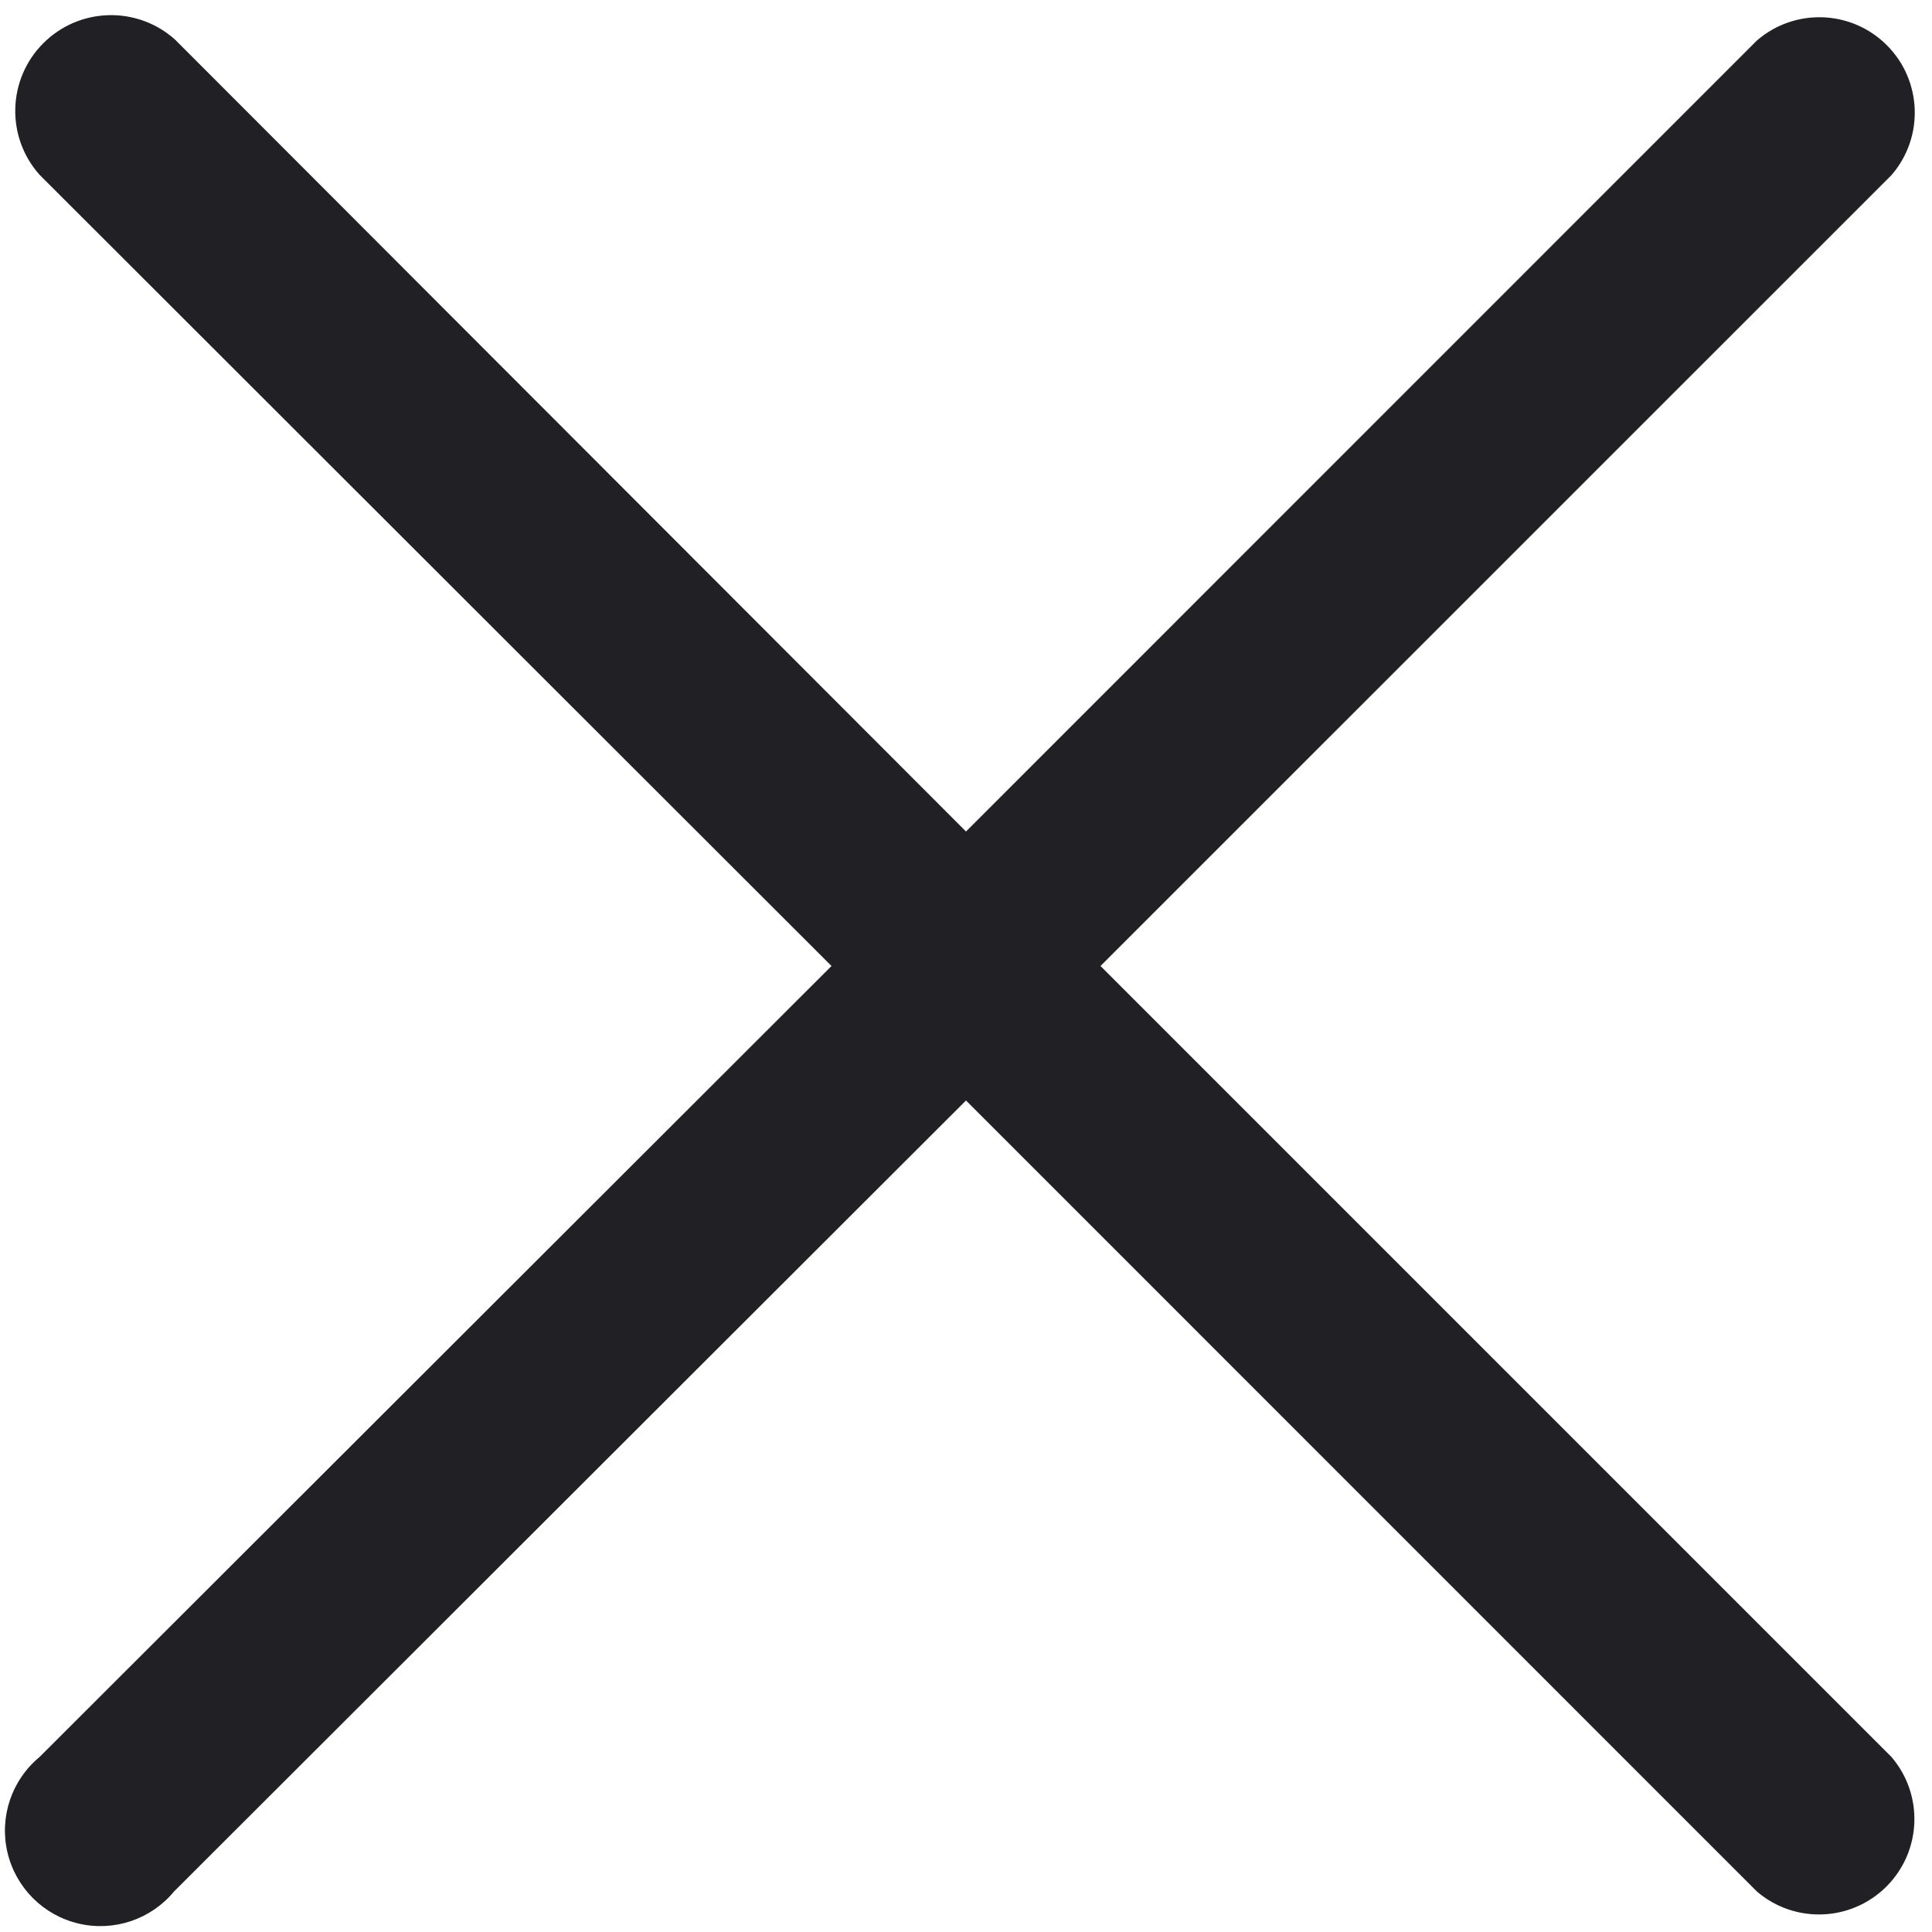
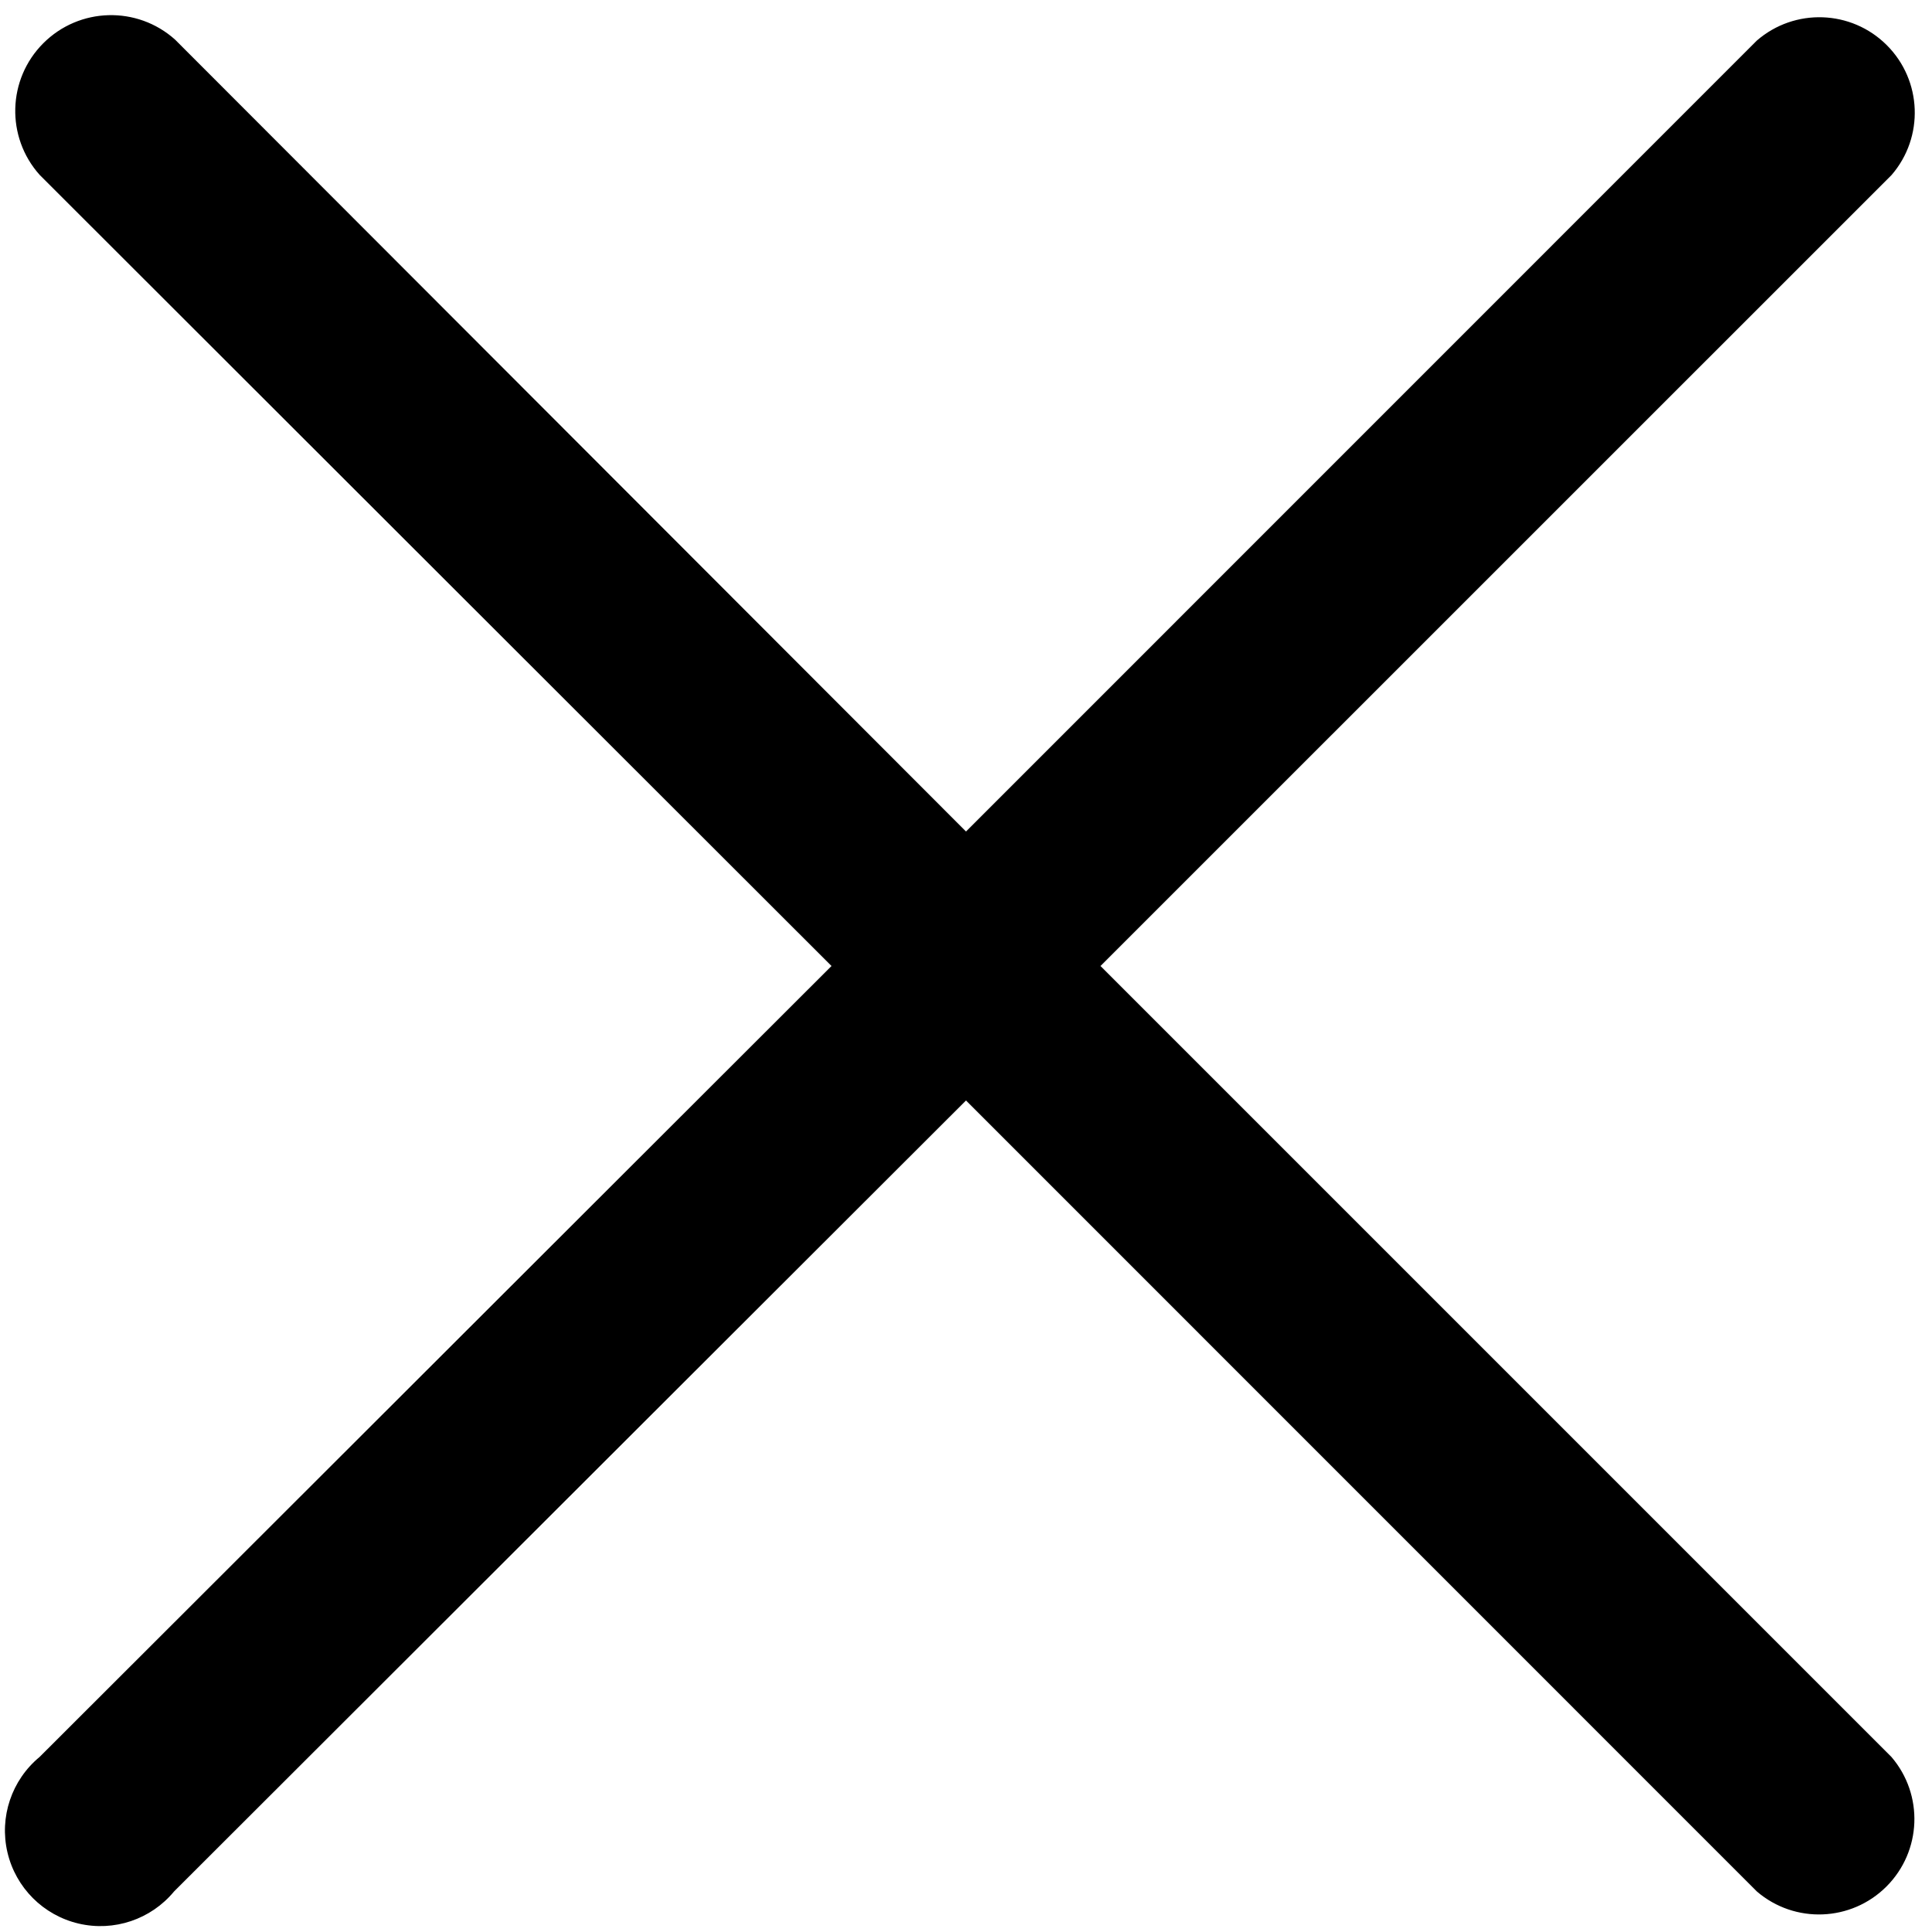
- <svg xmlns="http://www.w3.org/2000/svg" width="18" height="18" fill="none">
-   <path d="m10.253 9 7.37-7.369A.889.889 0 0 0 16.368.378L9 7.747 1.631.369A.893.893 0 0 0 .37 1.63L7.747 9 .369 16.369a.89.89 0 1 0 1.253 1.253L9 10.253l7.369 7.37a.889.889 0 0 0 1.253-1.254L10.253 9Z" fill="#202025" />
+ <svg xmlns="http://www.w3.org/2000/svg" width="18" height="18">
+   <path d="m10.253 9 7.37-7.369A.889.889 0 0 0 16.368.378L9 7.747 1.631.369A.893.893 0 0 0 .37 1.63L7.747 9 .369 16.369a.89.89 0 1 0 1.253 1.253L9 10.253l7.369 7.37a.889.889 0 0 0 1.253-1.254L10.253 9Z" />
</svg>
